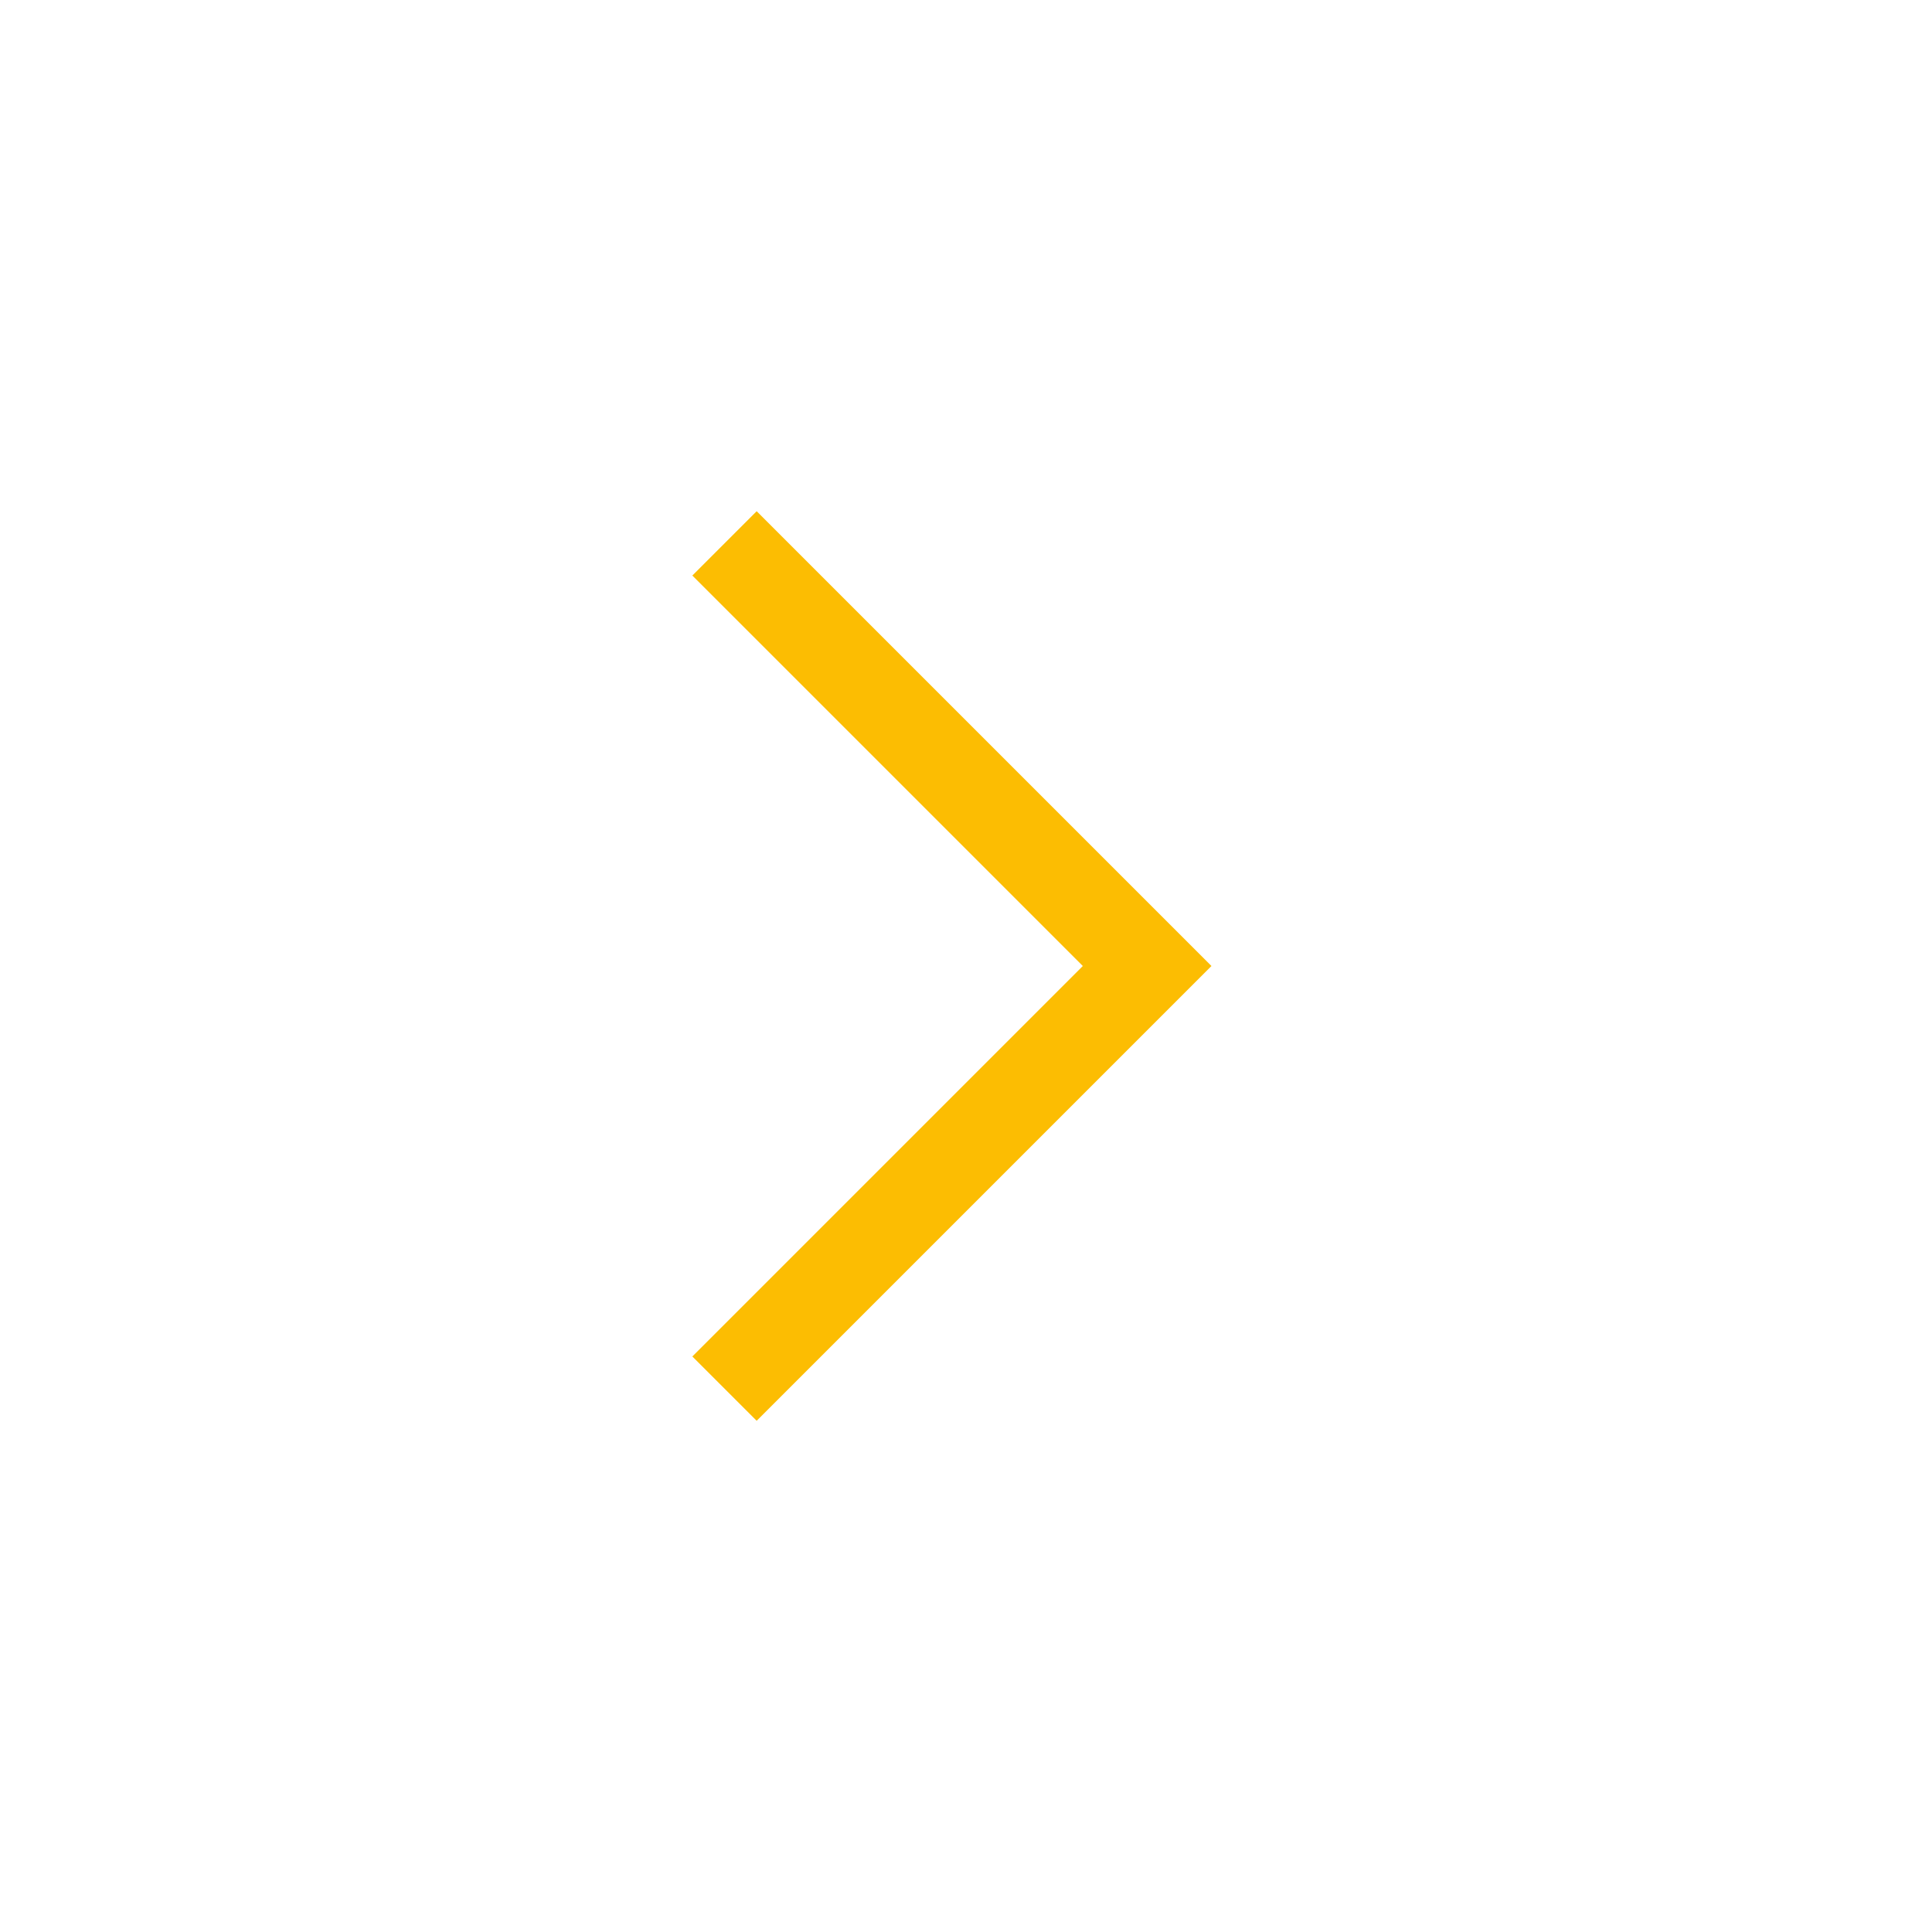
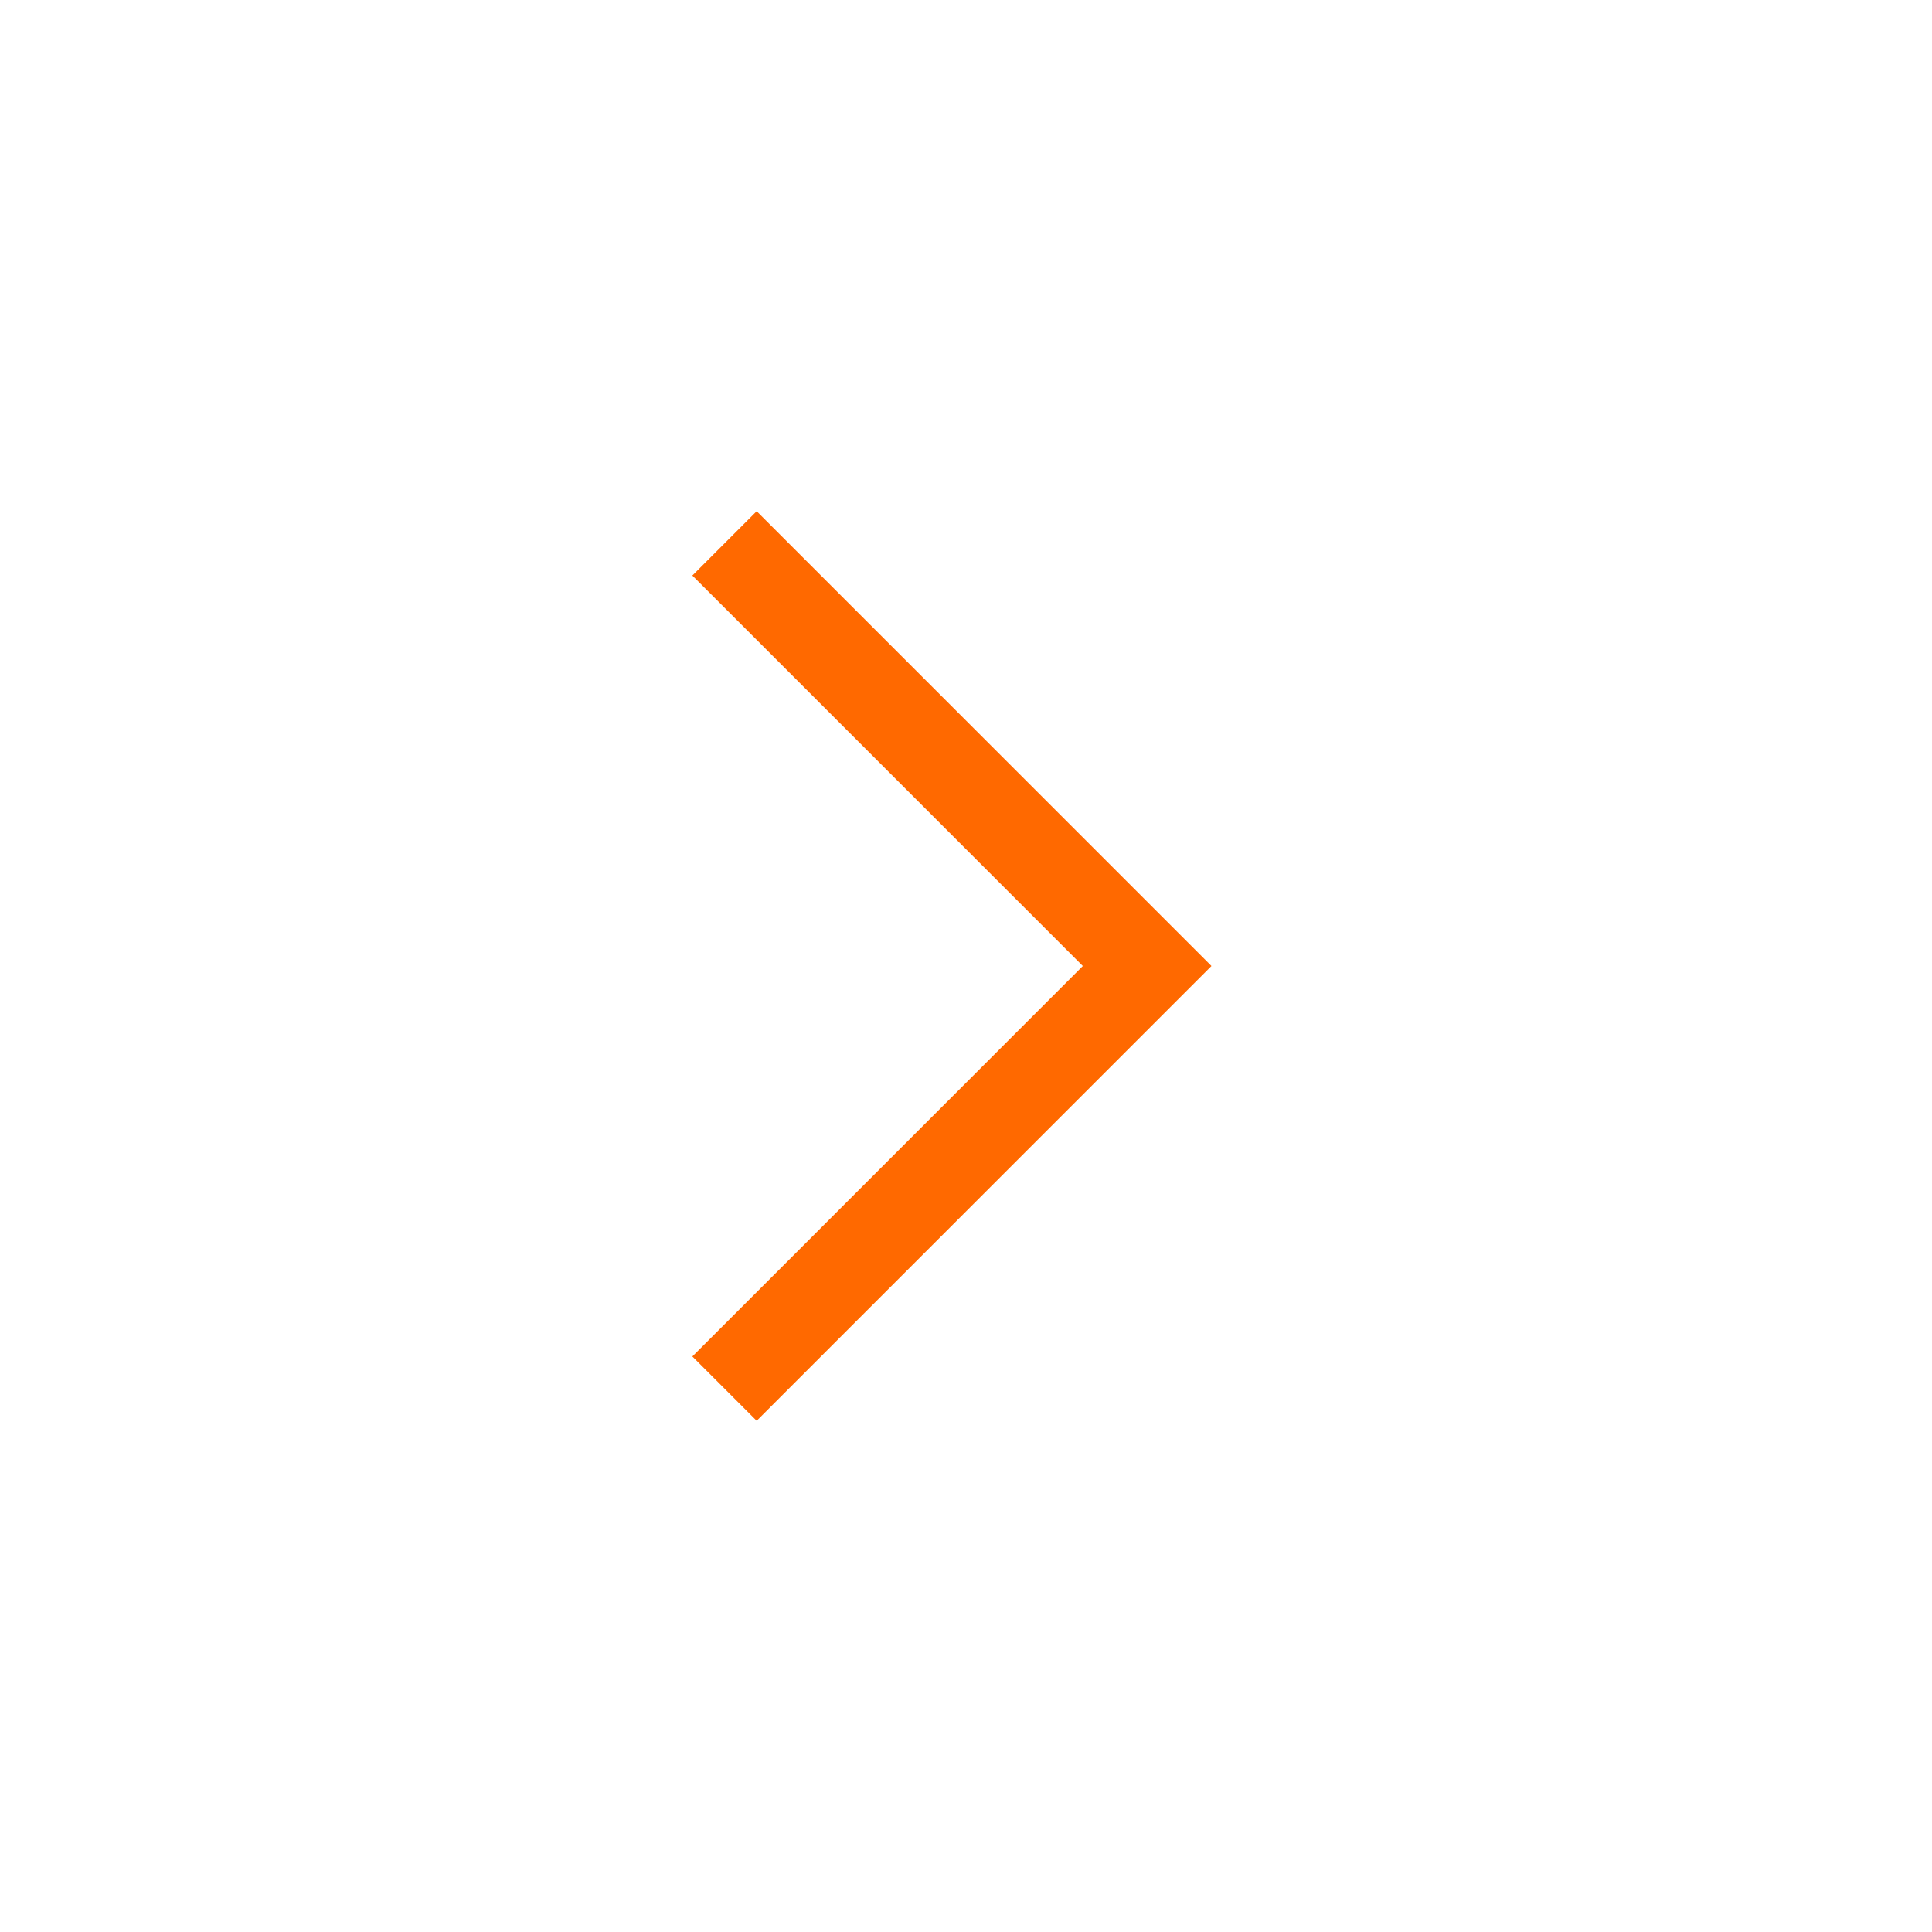
<svg xmlns="http://www.w3.org/2000/svg" preserveAspectRatio="none" overflow="visible" style="display: block;" width="24" height="24" viewBox="0 0 24 24" fill="none">
  <g id="lsicon:right-outline">
-     <path id="Vector" d="M9 6.75L14.25 12L9 17.25" stroke="#FCBD02" stroke-width="1.13" />
+     <path id="Vector" d="M9 6.75L14.25 12L9 17.25" stroke="#ff6900" stroke-width="1.13" />
  </g>
</svg>
